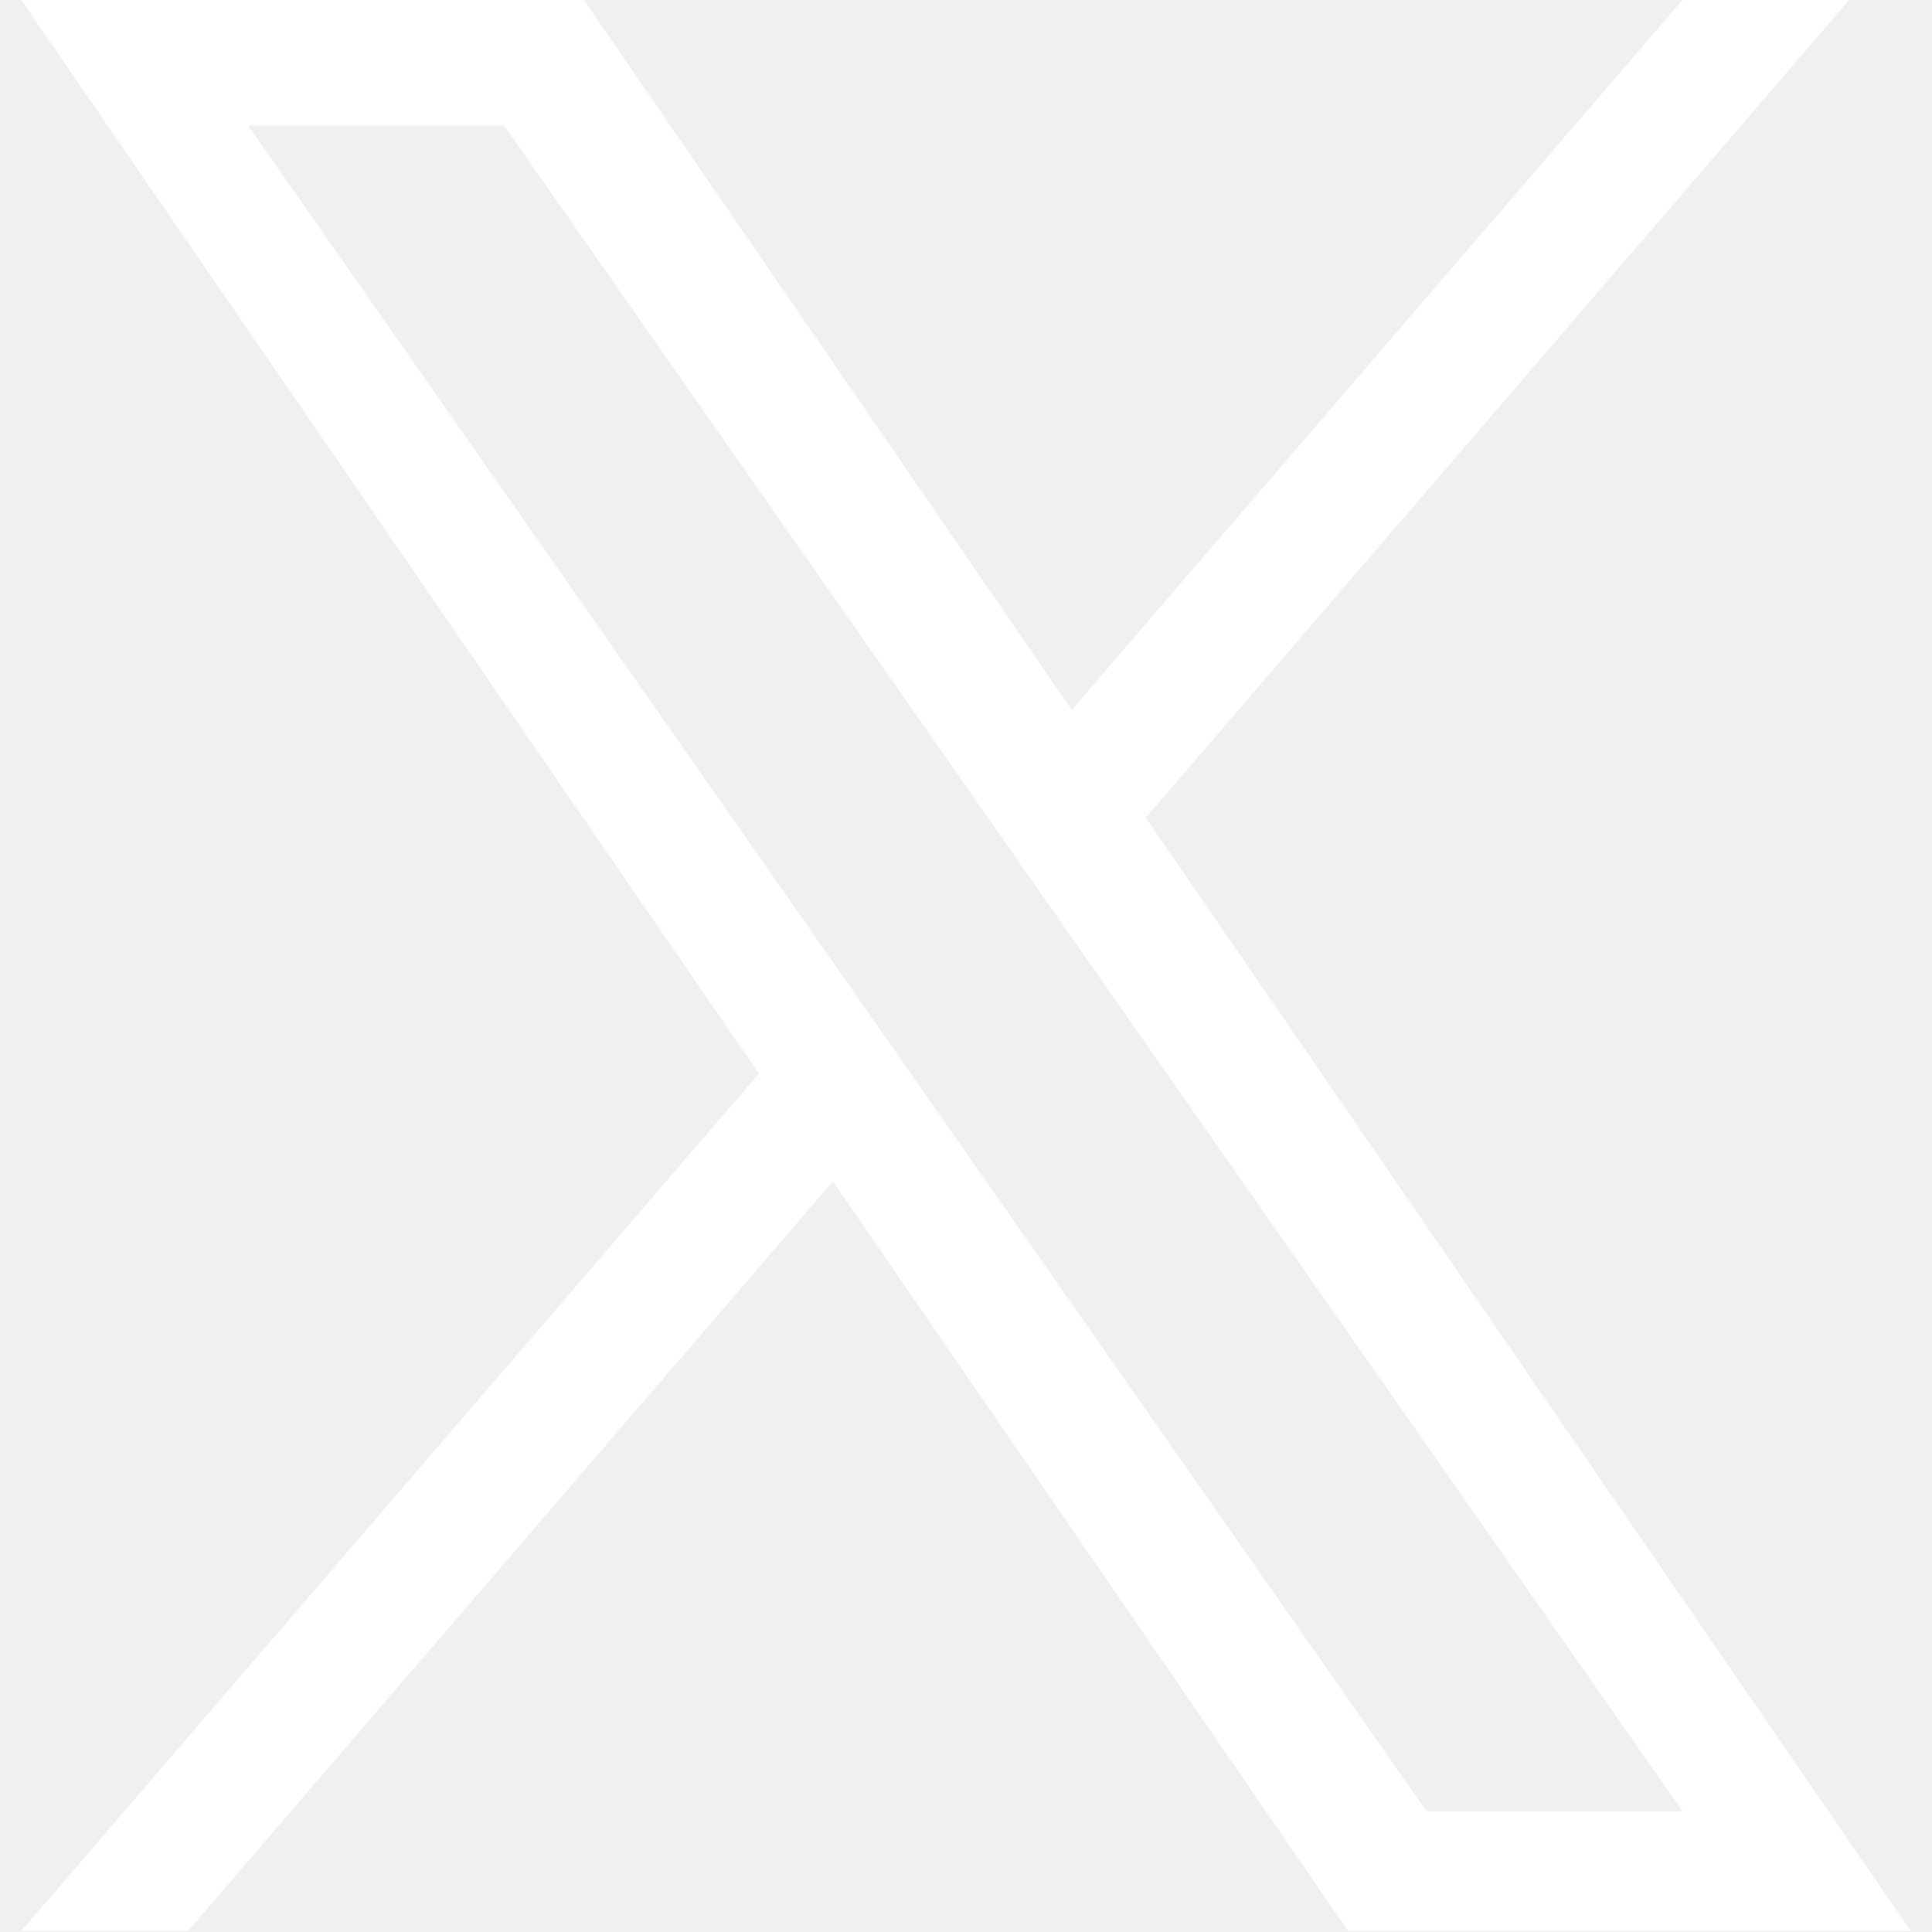
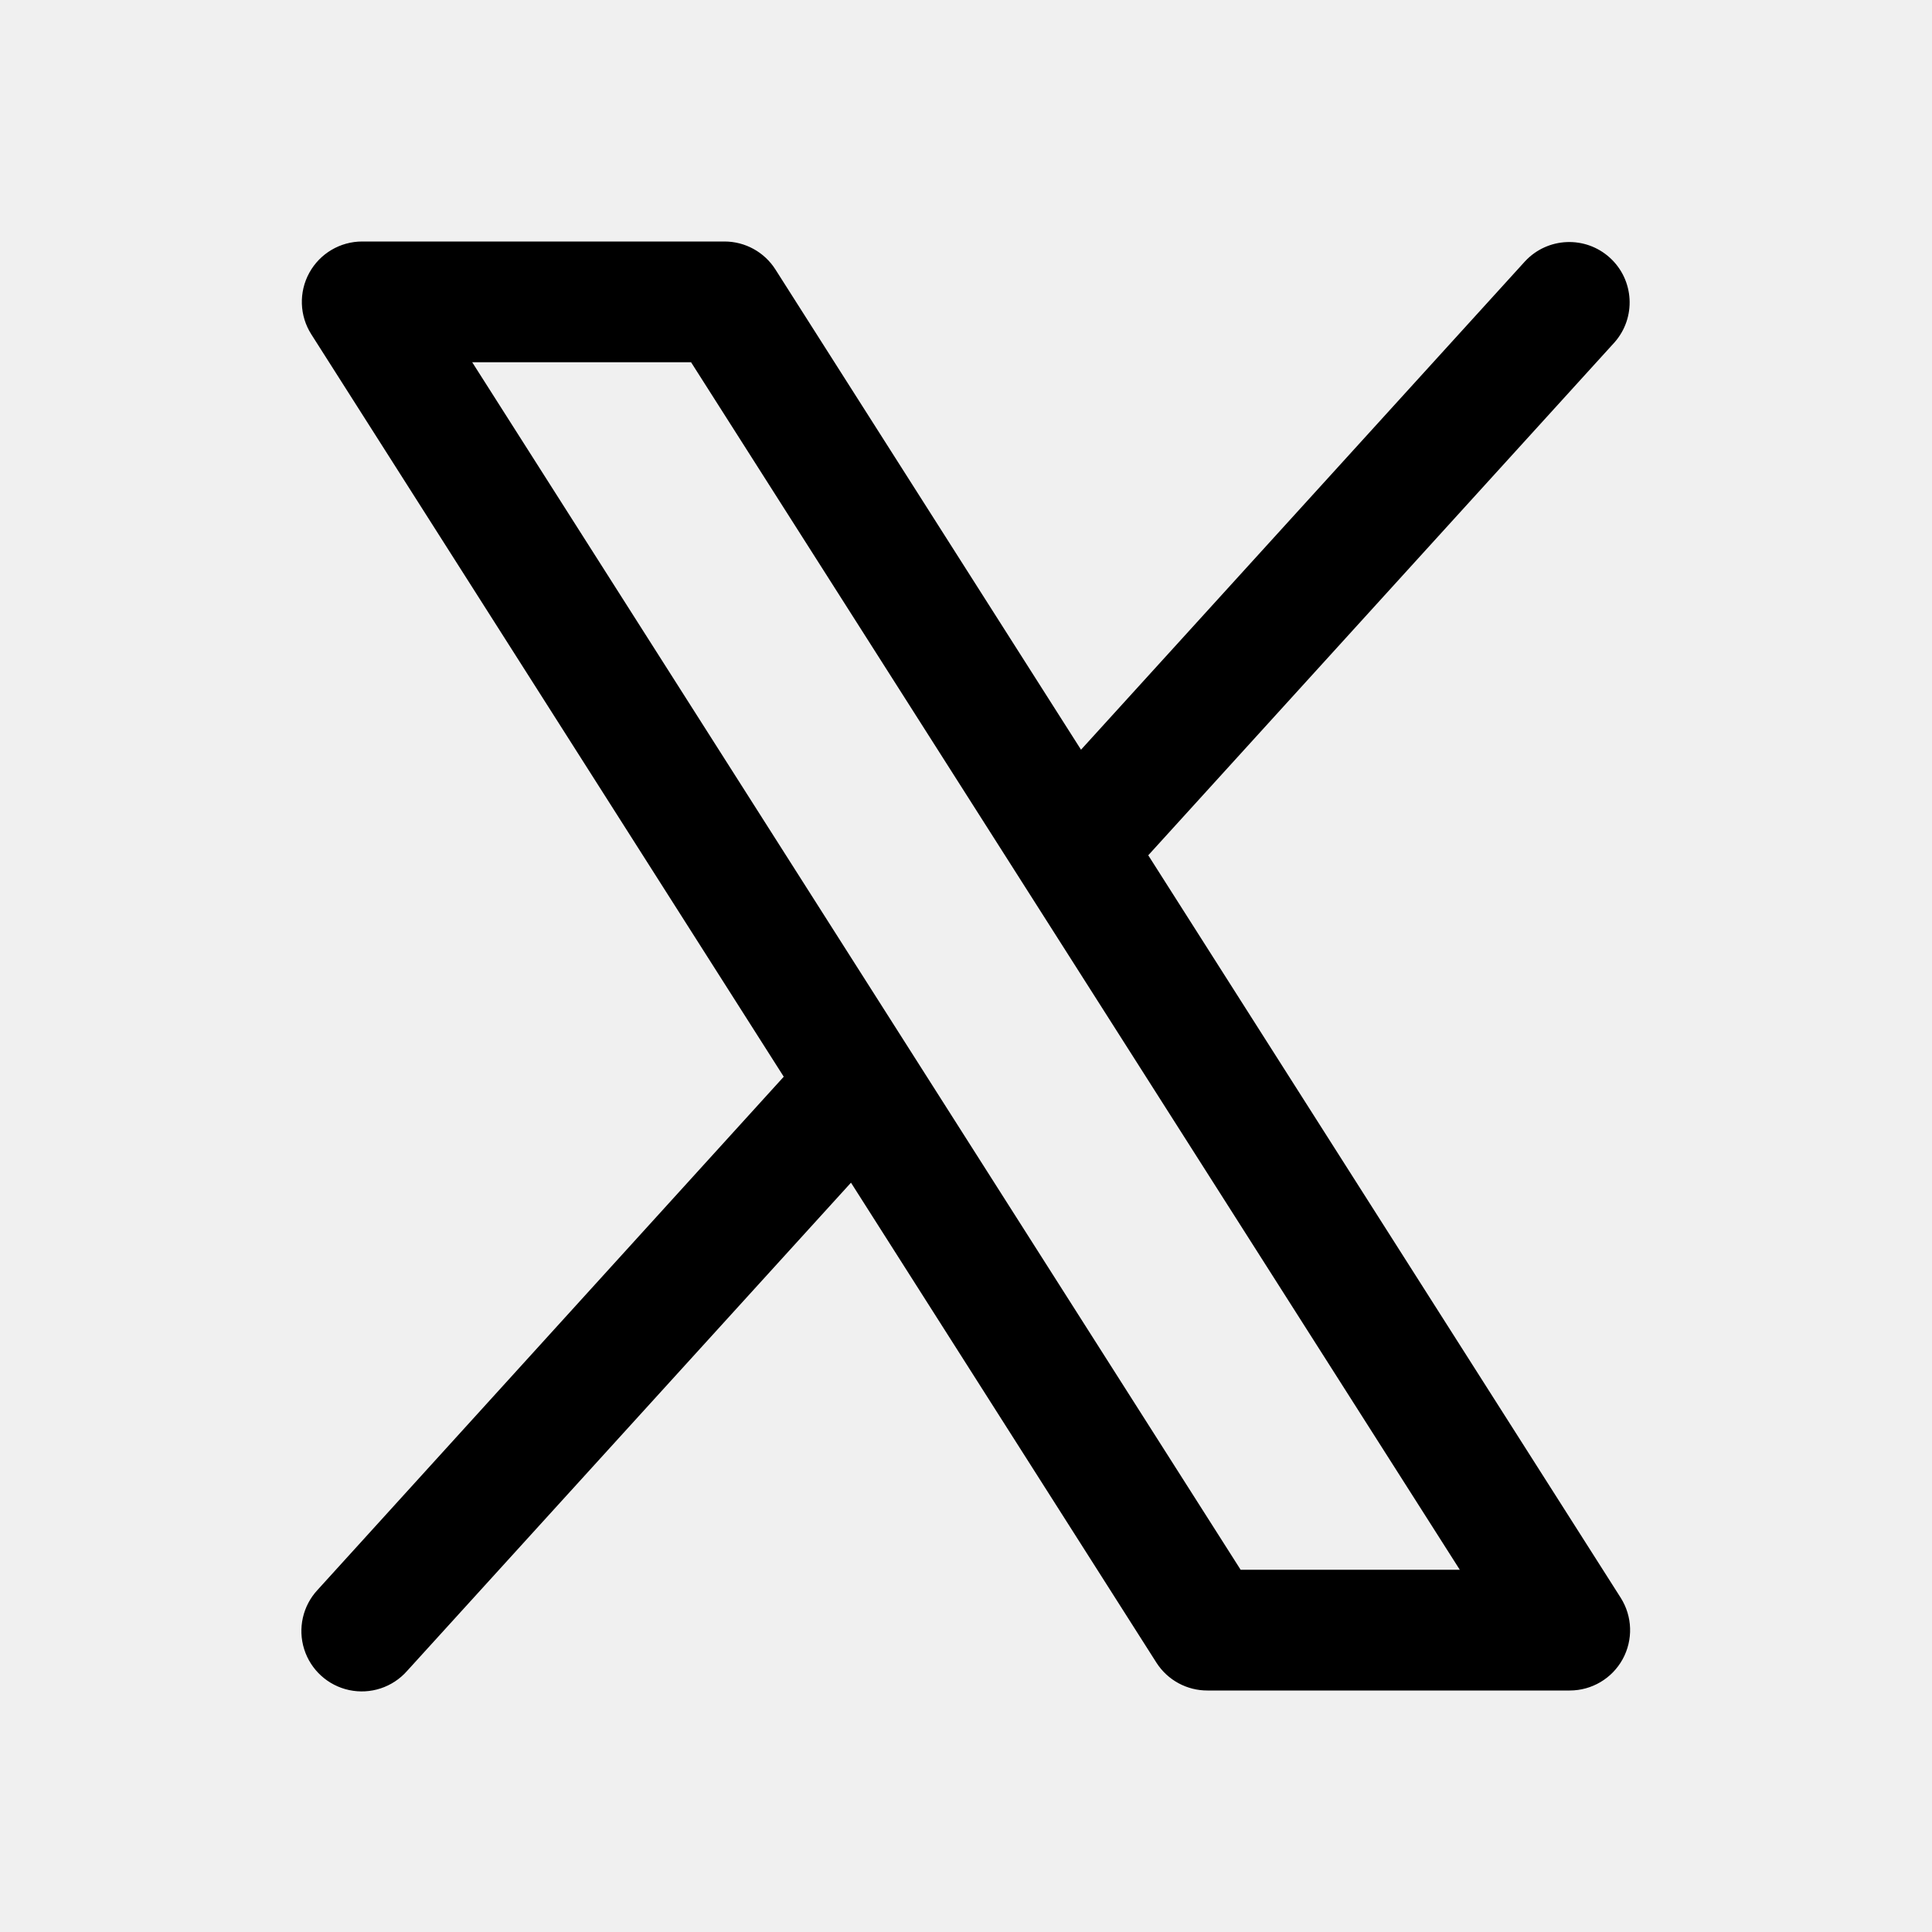
- <svg xmlns="http://www.w3.org/2000/svg" width="30" height="30" viewBox="0 0 1200 1227" fill="none">
-   <path d="M714.163 519.284L1160.89 0H1055.03L667.137 450.887L357.328 0H0L468.492 681.821L0 1226.37H105.866L515.491 750.218L842.672 1226.37H1200L714.137 519.284H714.163ZM569.165 687.828L521.697 619.934L144.011 79.694H306.615L611.412 515.685L658.88 583.579L1055.08 1150.3H892.476L569.165 687.854V687.828Z" fill="white" />
+ <svg xmlns="http://www.w3.org/2000/svg" height="32" viewBox="0 0 256 256" width="32">
+   <path d="m214.75 211.71-62.6-98.38 61.77-67.95a8 8 0 0 0 -11.84-10.76l-58.84 64.72-40.49-63.63a8 8 0 0 0 -6.75-3.71h-48a8 8 0 0 0 -6.75 12.3l62.6 98.37-61.77 68a8 8 0 1 0 11.84 10.76l58.84-64.72 40.49 63.63a8 8 0 0 0 6.75 3.66h48a8 8 0 0 0 6.75-12.29zm-50.36-3.71-101.82-160h29l101.86 160z" />
</svg>
